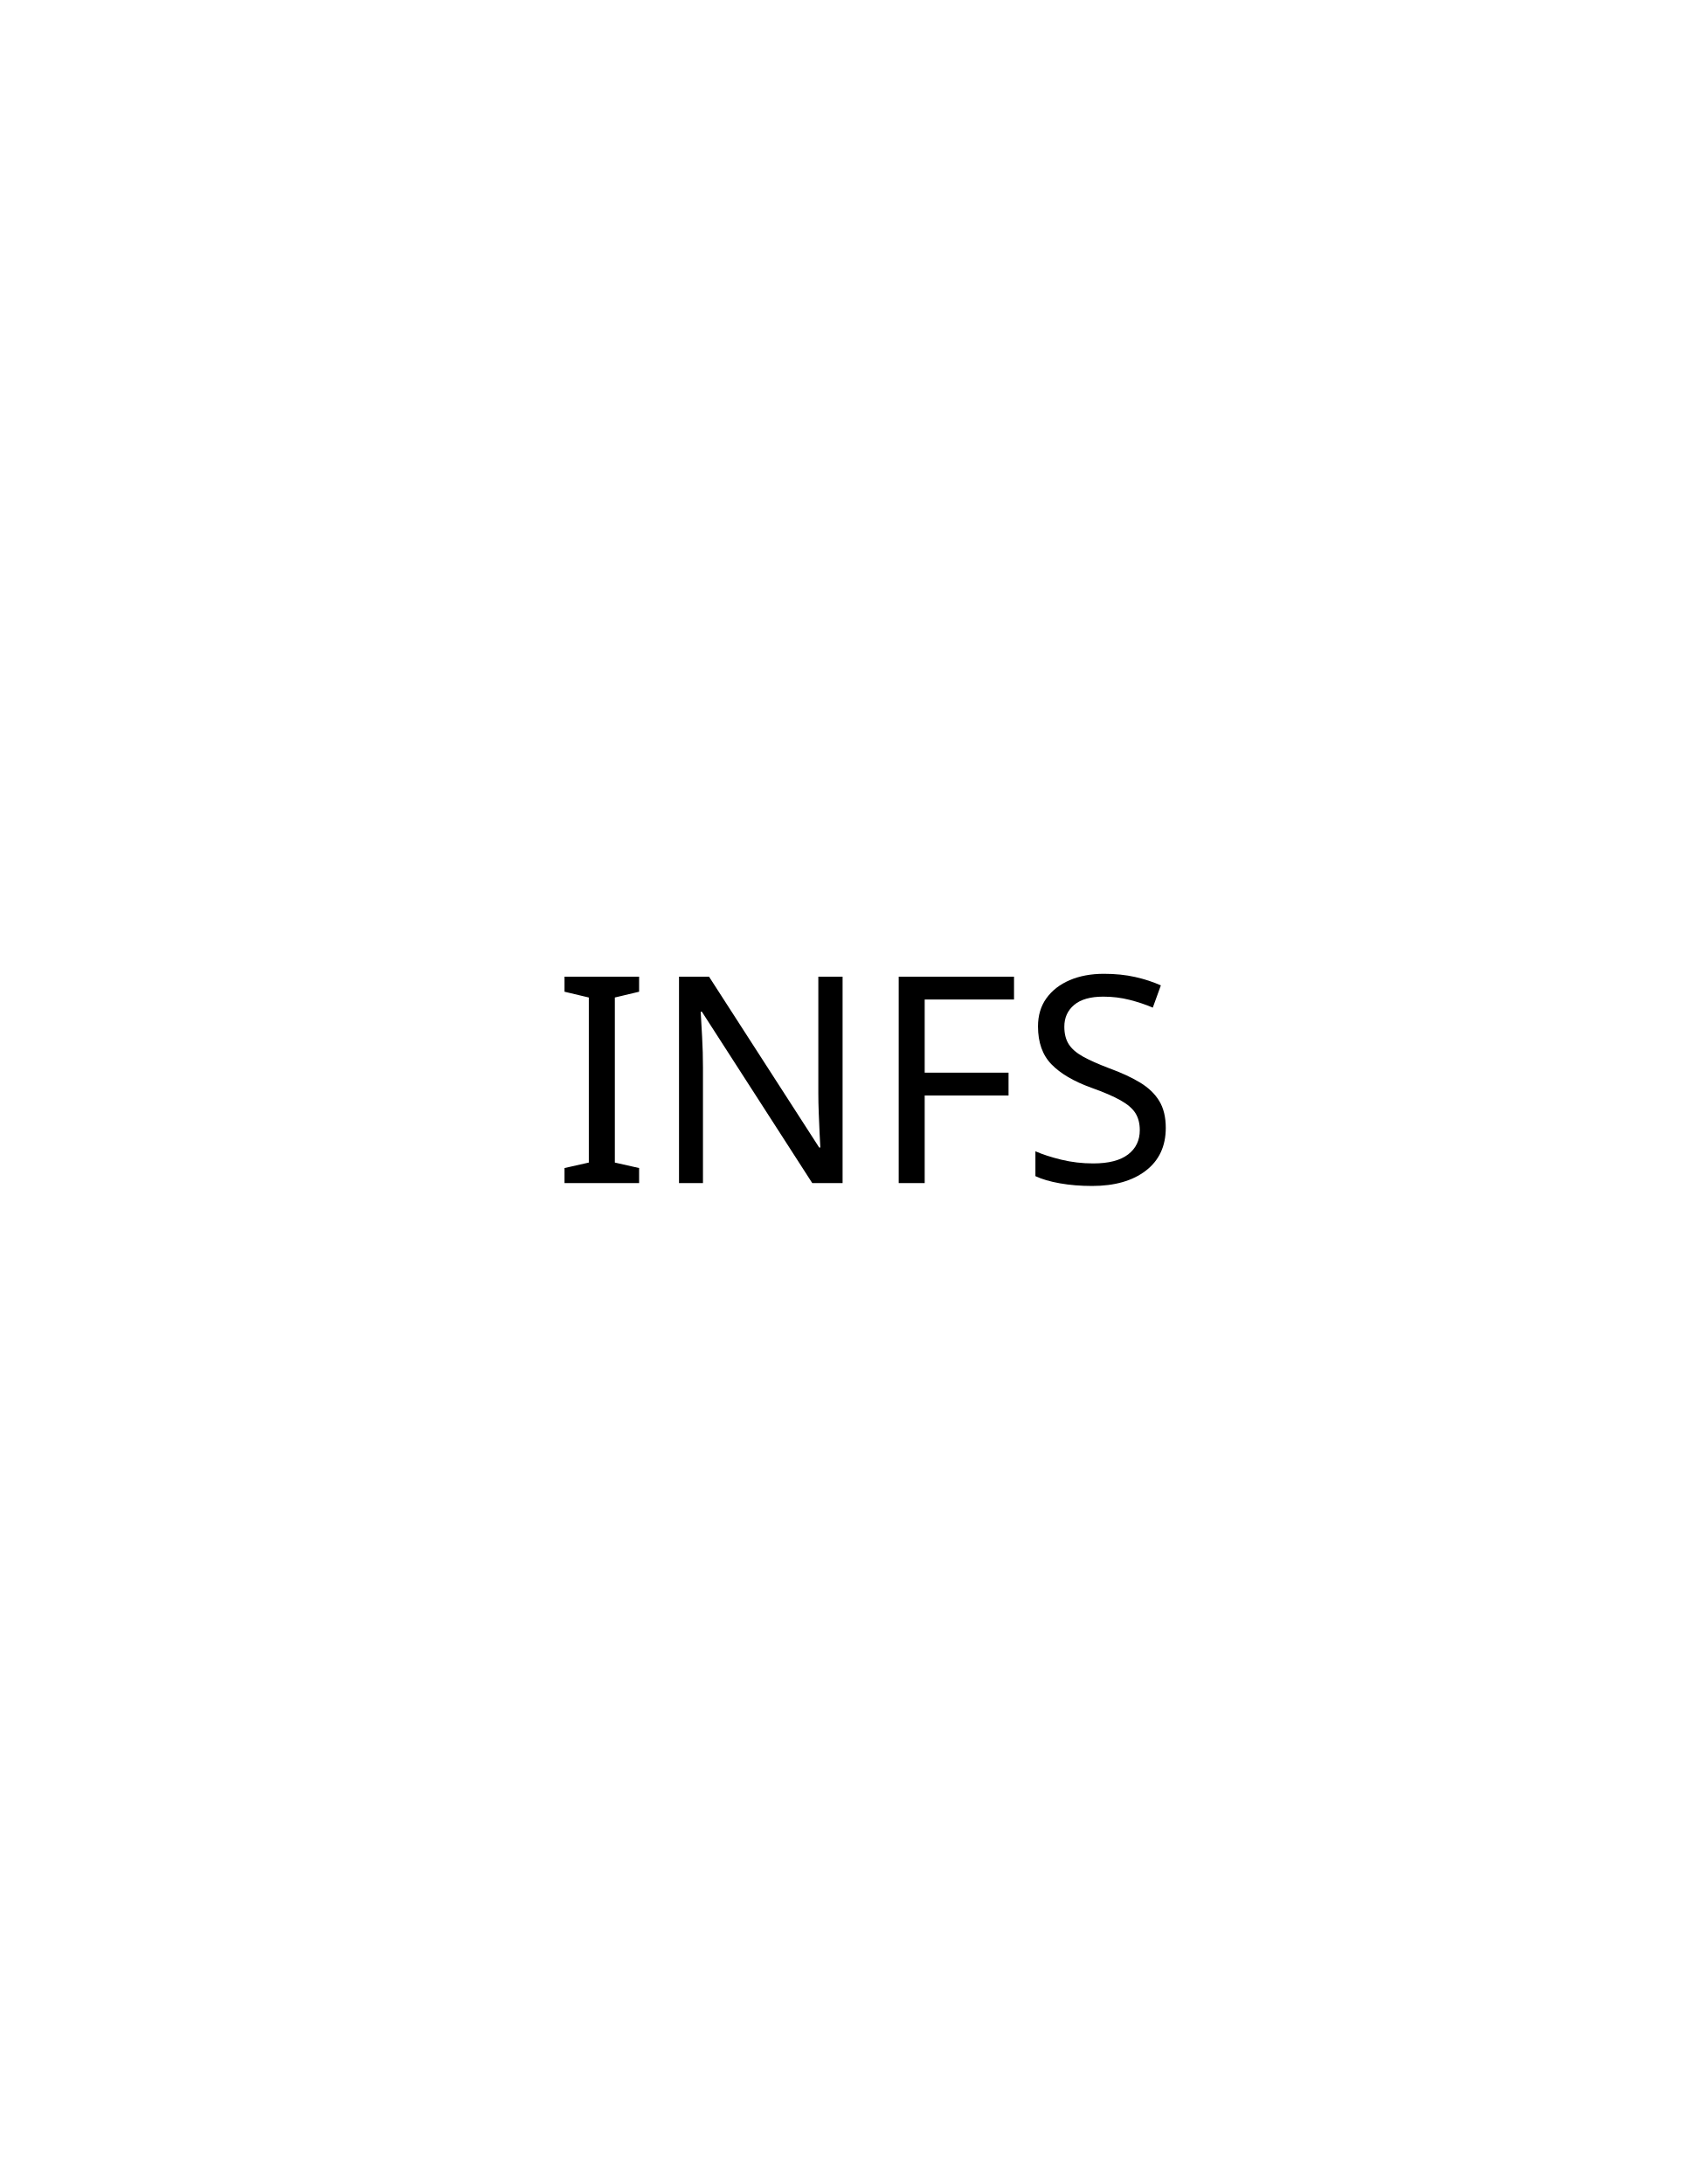
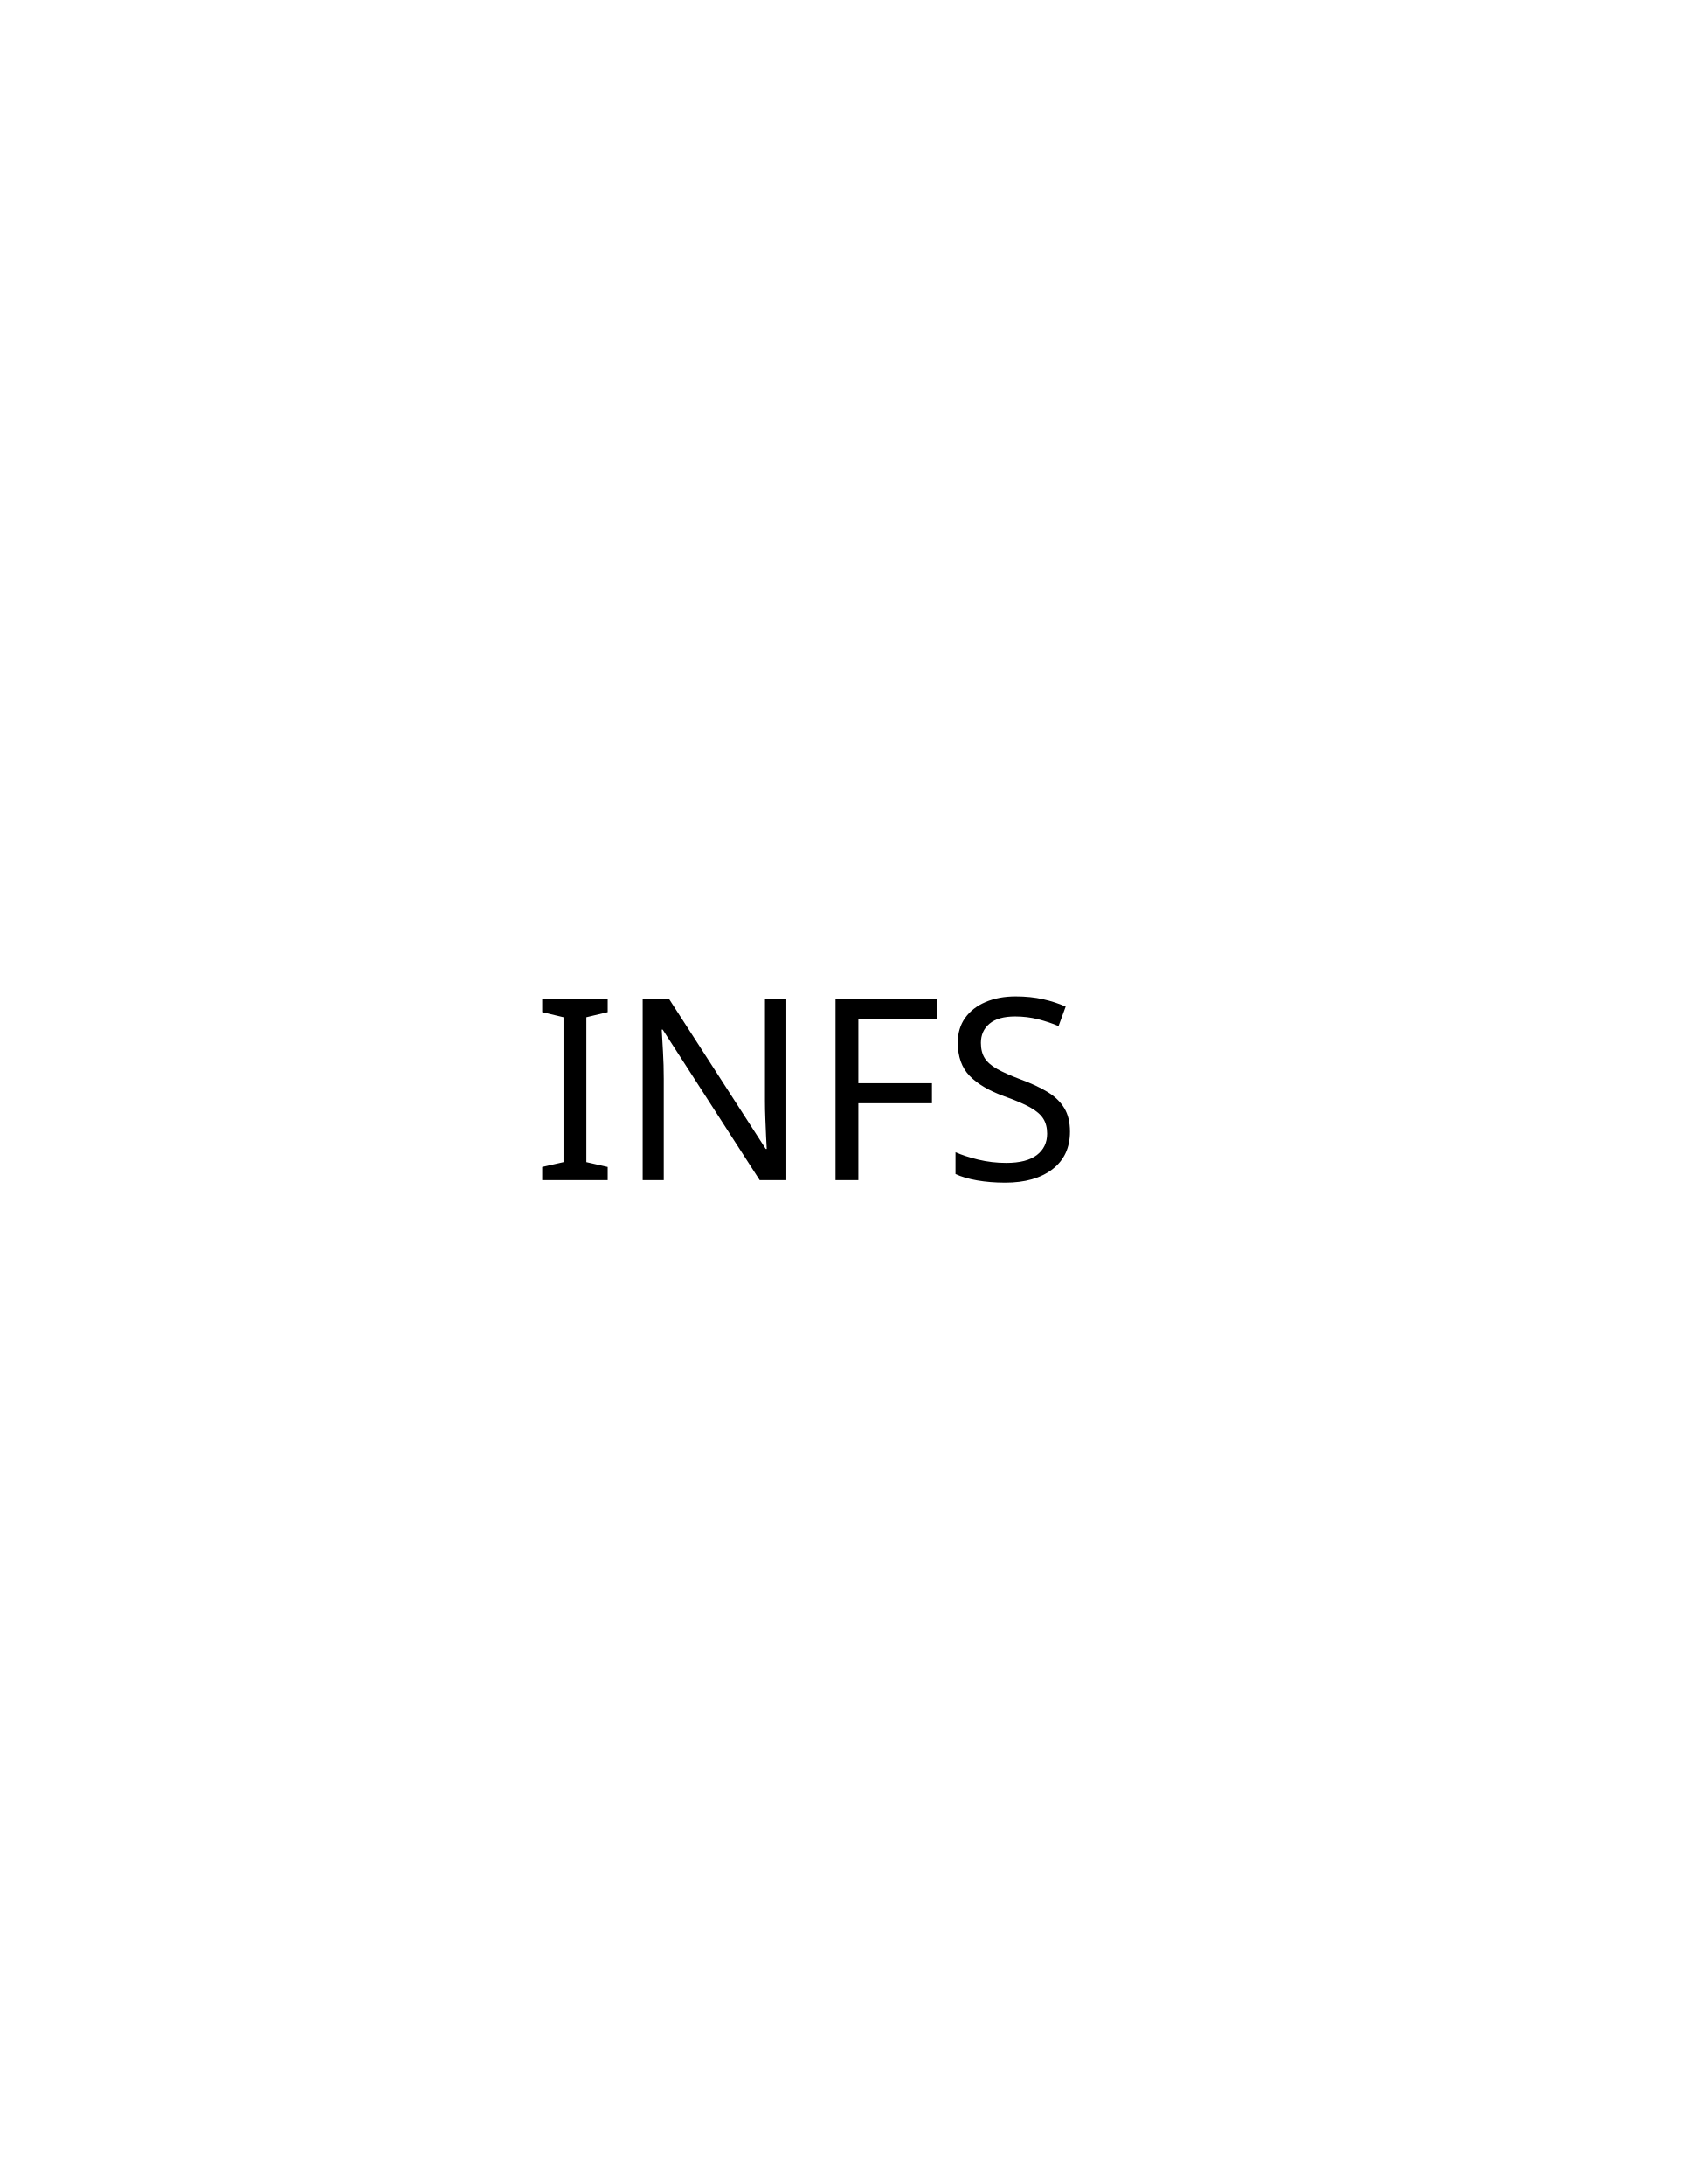
<svg xmlns="http://www.w3.org/2000/svg" version="1.1" id="Version_1.0" x="0px" y="0px" width="612px" height="792px" viewBox="0 0 612 792" enable-background="new 0 0 612 792" xml:space="preserve">
+   <defs id="defs8" />
  <g id="octagon" display="none">
    <g id="outFrame" display="inline">
-       <line fill="none" stroke="#0000FF" stroke-width="2" x1="220" y1="309.5" x2="306" y2="273" />
-       <line fill="none" stroke="#0000FF" stroke-width="2" x1="306" y1="273" x2="390.5" y2="309.5" />
-       <line fill="none" stroke="#0000FF" stroke-width="2" x1="390.5" y1="309.5" x2="427" y2="396" />
-       <line fill="none" stroke="#0000FF" stroke-width="2" x1="427" y1="396" x2="390.5" y2="482.5" />
-       <line fill="none" stroke="#0000FF" stroke-width="2" x1="390.5" y1="482.5" x2="306" y2="516" />
-       <line fill="none" stroke="#0000FF" stroke-width="2" x1="306" y1="516" x2="220" y2="482.5" />
-       <line fill="none" stroke="#0000FF" stroke-width="2" x1="220" y1="482.5" x2="183" y2="396" />
-       <line fill="none" stroke="#0000FF" stroke-width="2" x1="183" y1="396" x2="220" y2="309.5" />
+       <line fill="none" stroke="#0000ff" stroke-width="2" x1="220" y1="309.5" x2="306" y2="273" id="line1" />
+       <line fill="none" stroke="#0000ff" stroke-width="2" x1="306" y1="273" x2="390.5" y2="309.5" id="line2" />
+       <line fill="none" stroke="#0000ff" stroke-width="2" x1="390.5" y1="309.5" x2="427" y2="396" id="line3" />
+       <line fill="none" stroke="#0000ff" stroke-width="2" x1="427" y1="396" x2="390.5" y2="482.5" id="line4" />
+       <line fill="none" stroke="#0000ff" stroke-width="2" x1="390.5" y1="482.5" x2="306" y2="516" id="line5" />
+       <line fill="none" stroke="#0000ff" stroke-width="2" x1="306" y1="516" x2="220" y2="482.5" id="line6" />
+       <line fill="none" stroke="#0000ff" stroke-width="2" x1="220" y1="482.5" x2="183" y2="396" id="line7" />
+       <line fill="none" stroke="#0000ff" stroke-width="2" x1="183" y1="396" x2="220" y2="309.5" id="line8" />
    </g>
-     <line id="mod2_1_" display="inline" fill="none" stroke="#0000FF" stroke-width="2" x1="203.966" y1="445.015" x2="406.199" y2="445.295" />
-     <line id="mod1_1_" display="inline" fill="none" stroke="#0000FF" stroke-width="2" x1="203.966" y1="346.985" x2="406.199" y2="346.705" />
+     <line id="mod2_1_" display="inline" fill="none" stroke="#0000ff" stroke-width="2" x1="203.966" y1="445.015" x2="406.199" y2="445.295" />
+     <line id="mod1_1_" display="inline" fill="none" stroke="#0000ff" stroke-width="2" x1="203.966" y1="346.985" x2="406.199" y2="346.705" />
  </g>
-   <g id="main">
-     <text transform="matrix(1 0 0 1 200.501 429.0283)" font-family="sans-serif" font-size="104.814">INFS</text>
+   <g id="main" transform="translate(-7.580121,-1.078325)">
+     <text transform="translate(200.501,429.0283)" font-family="sans-serif" font-size="92px" id="text8">INFS</text>
  </g>
</svg>
